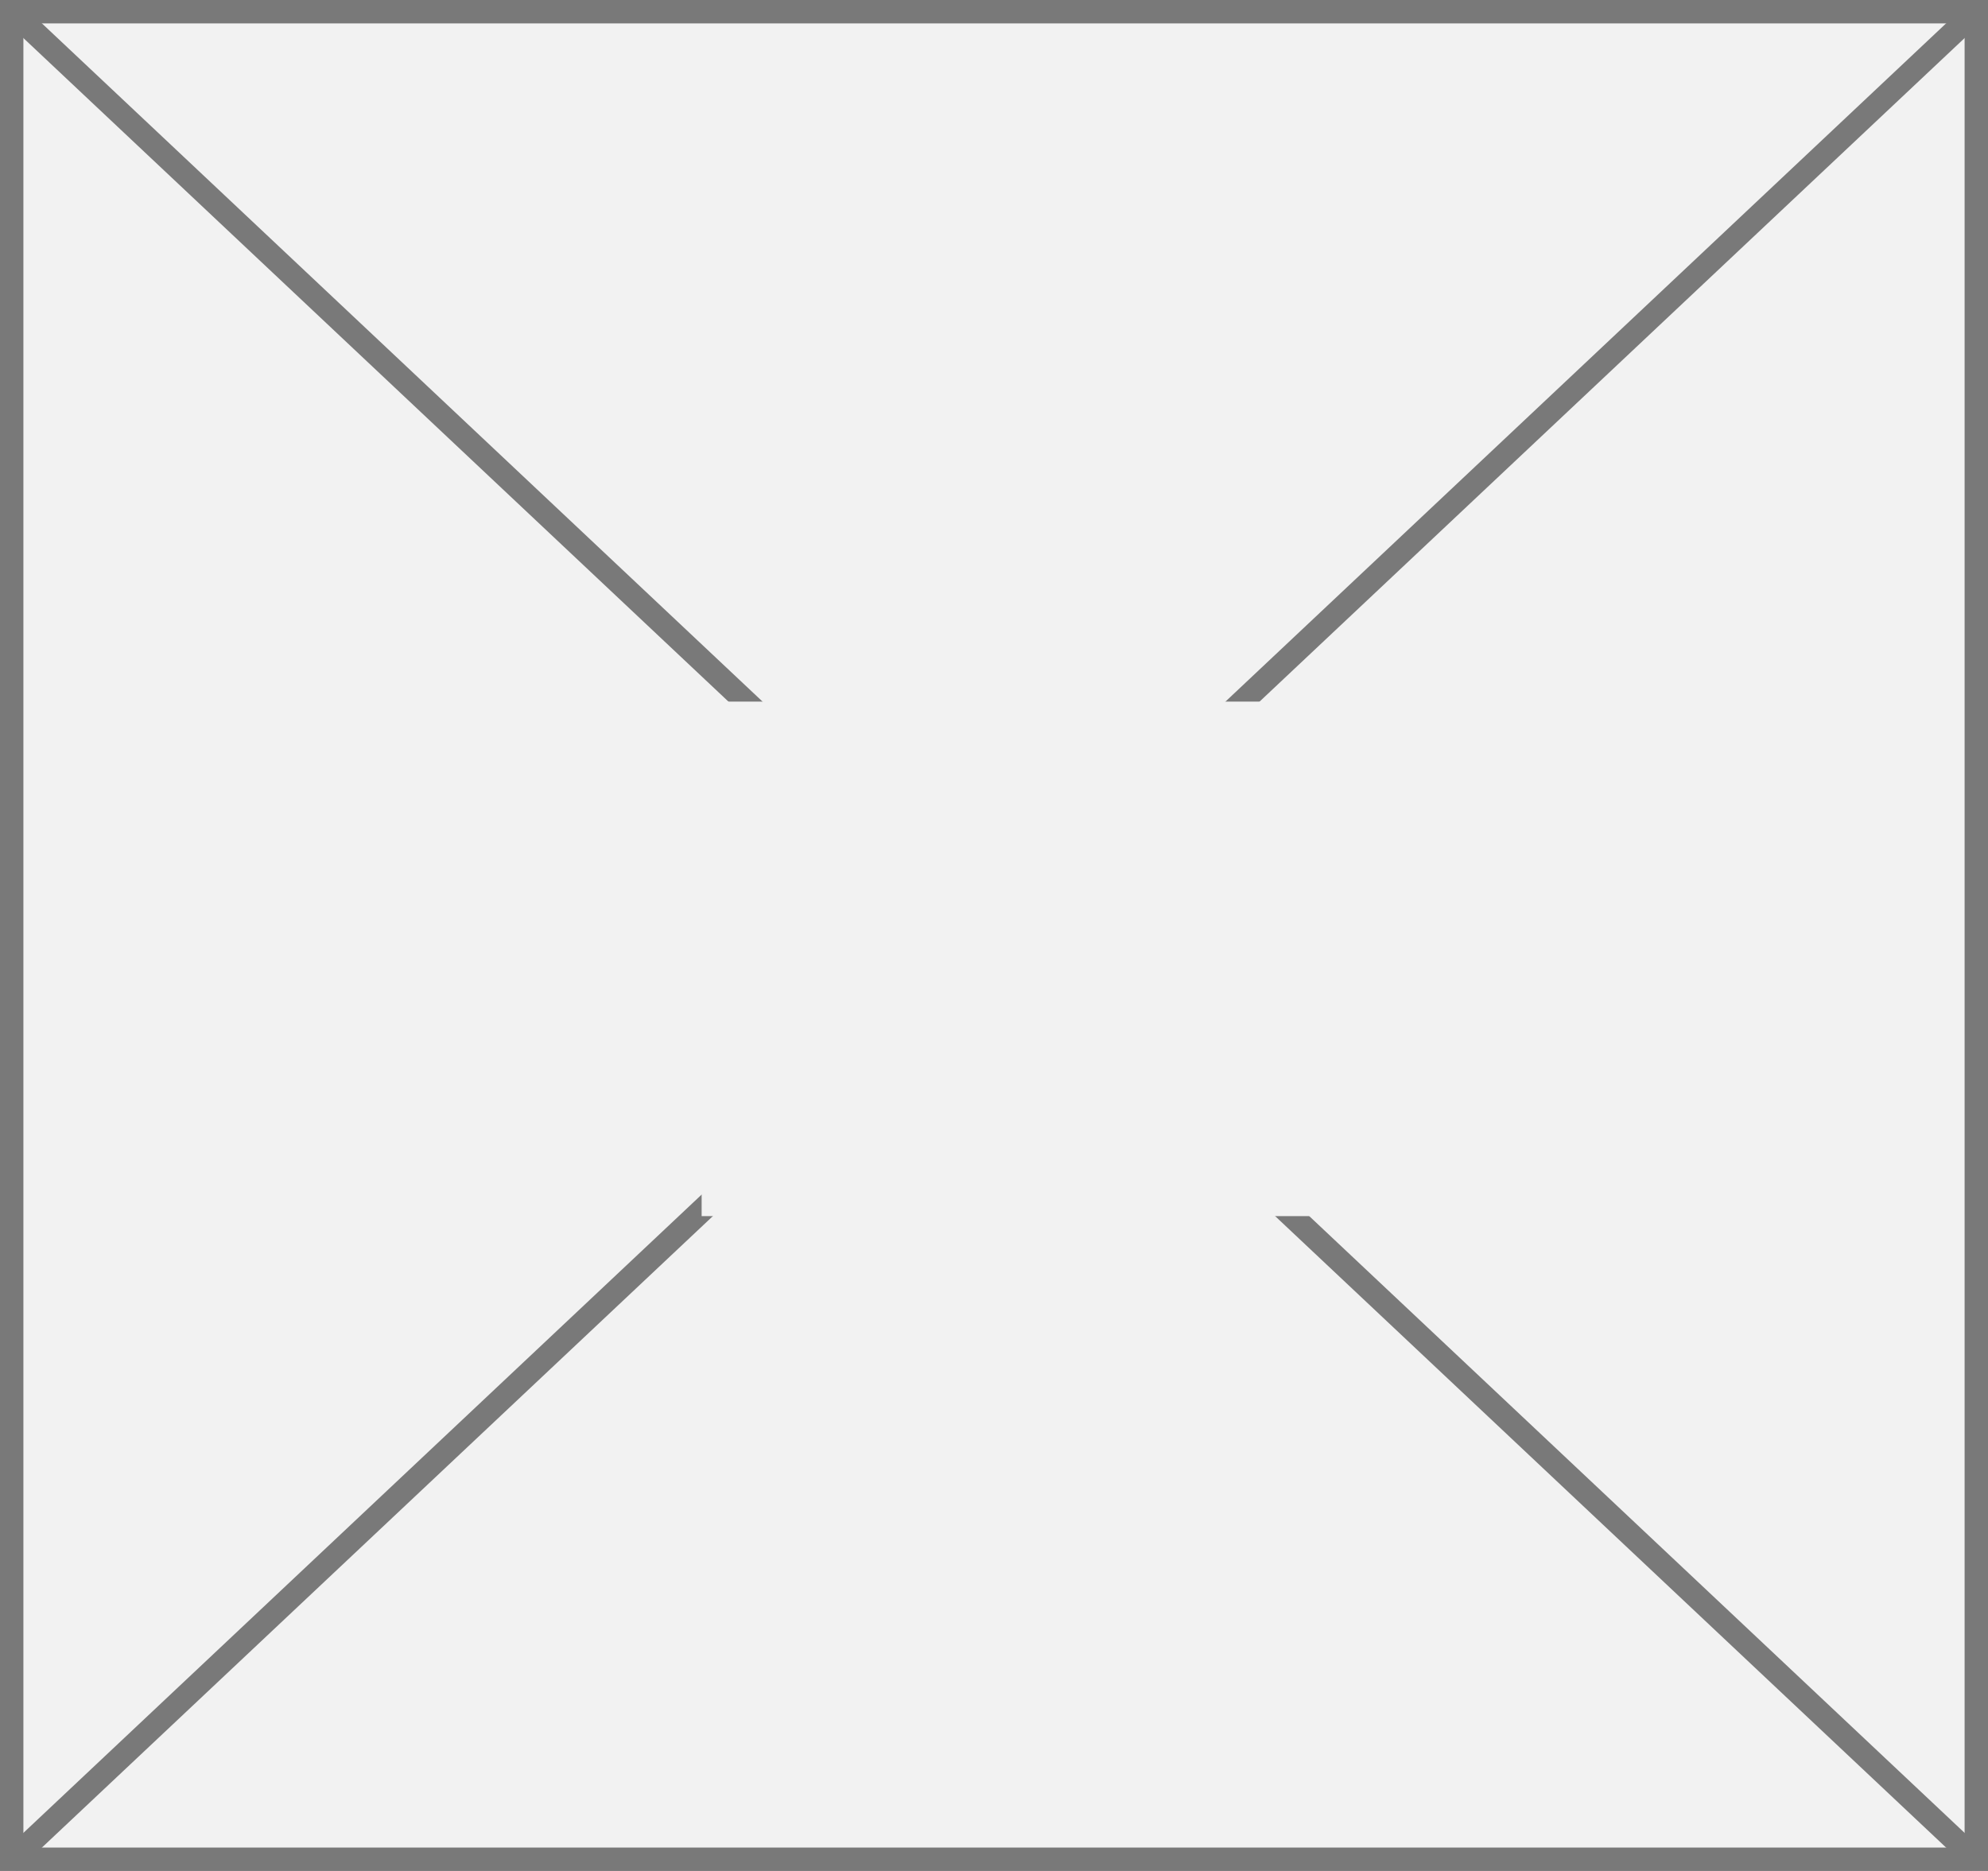
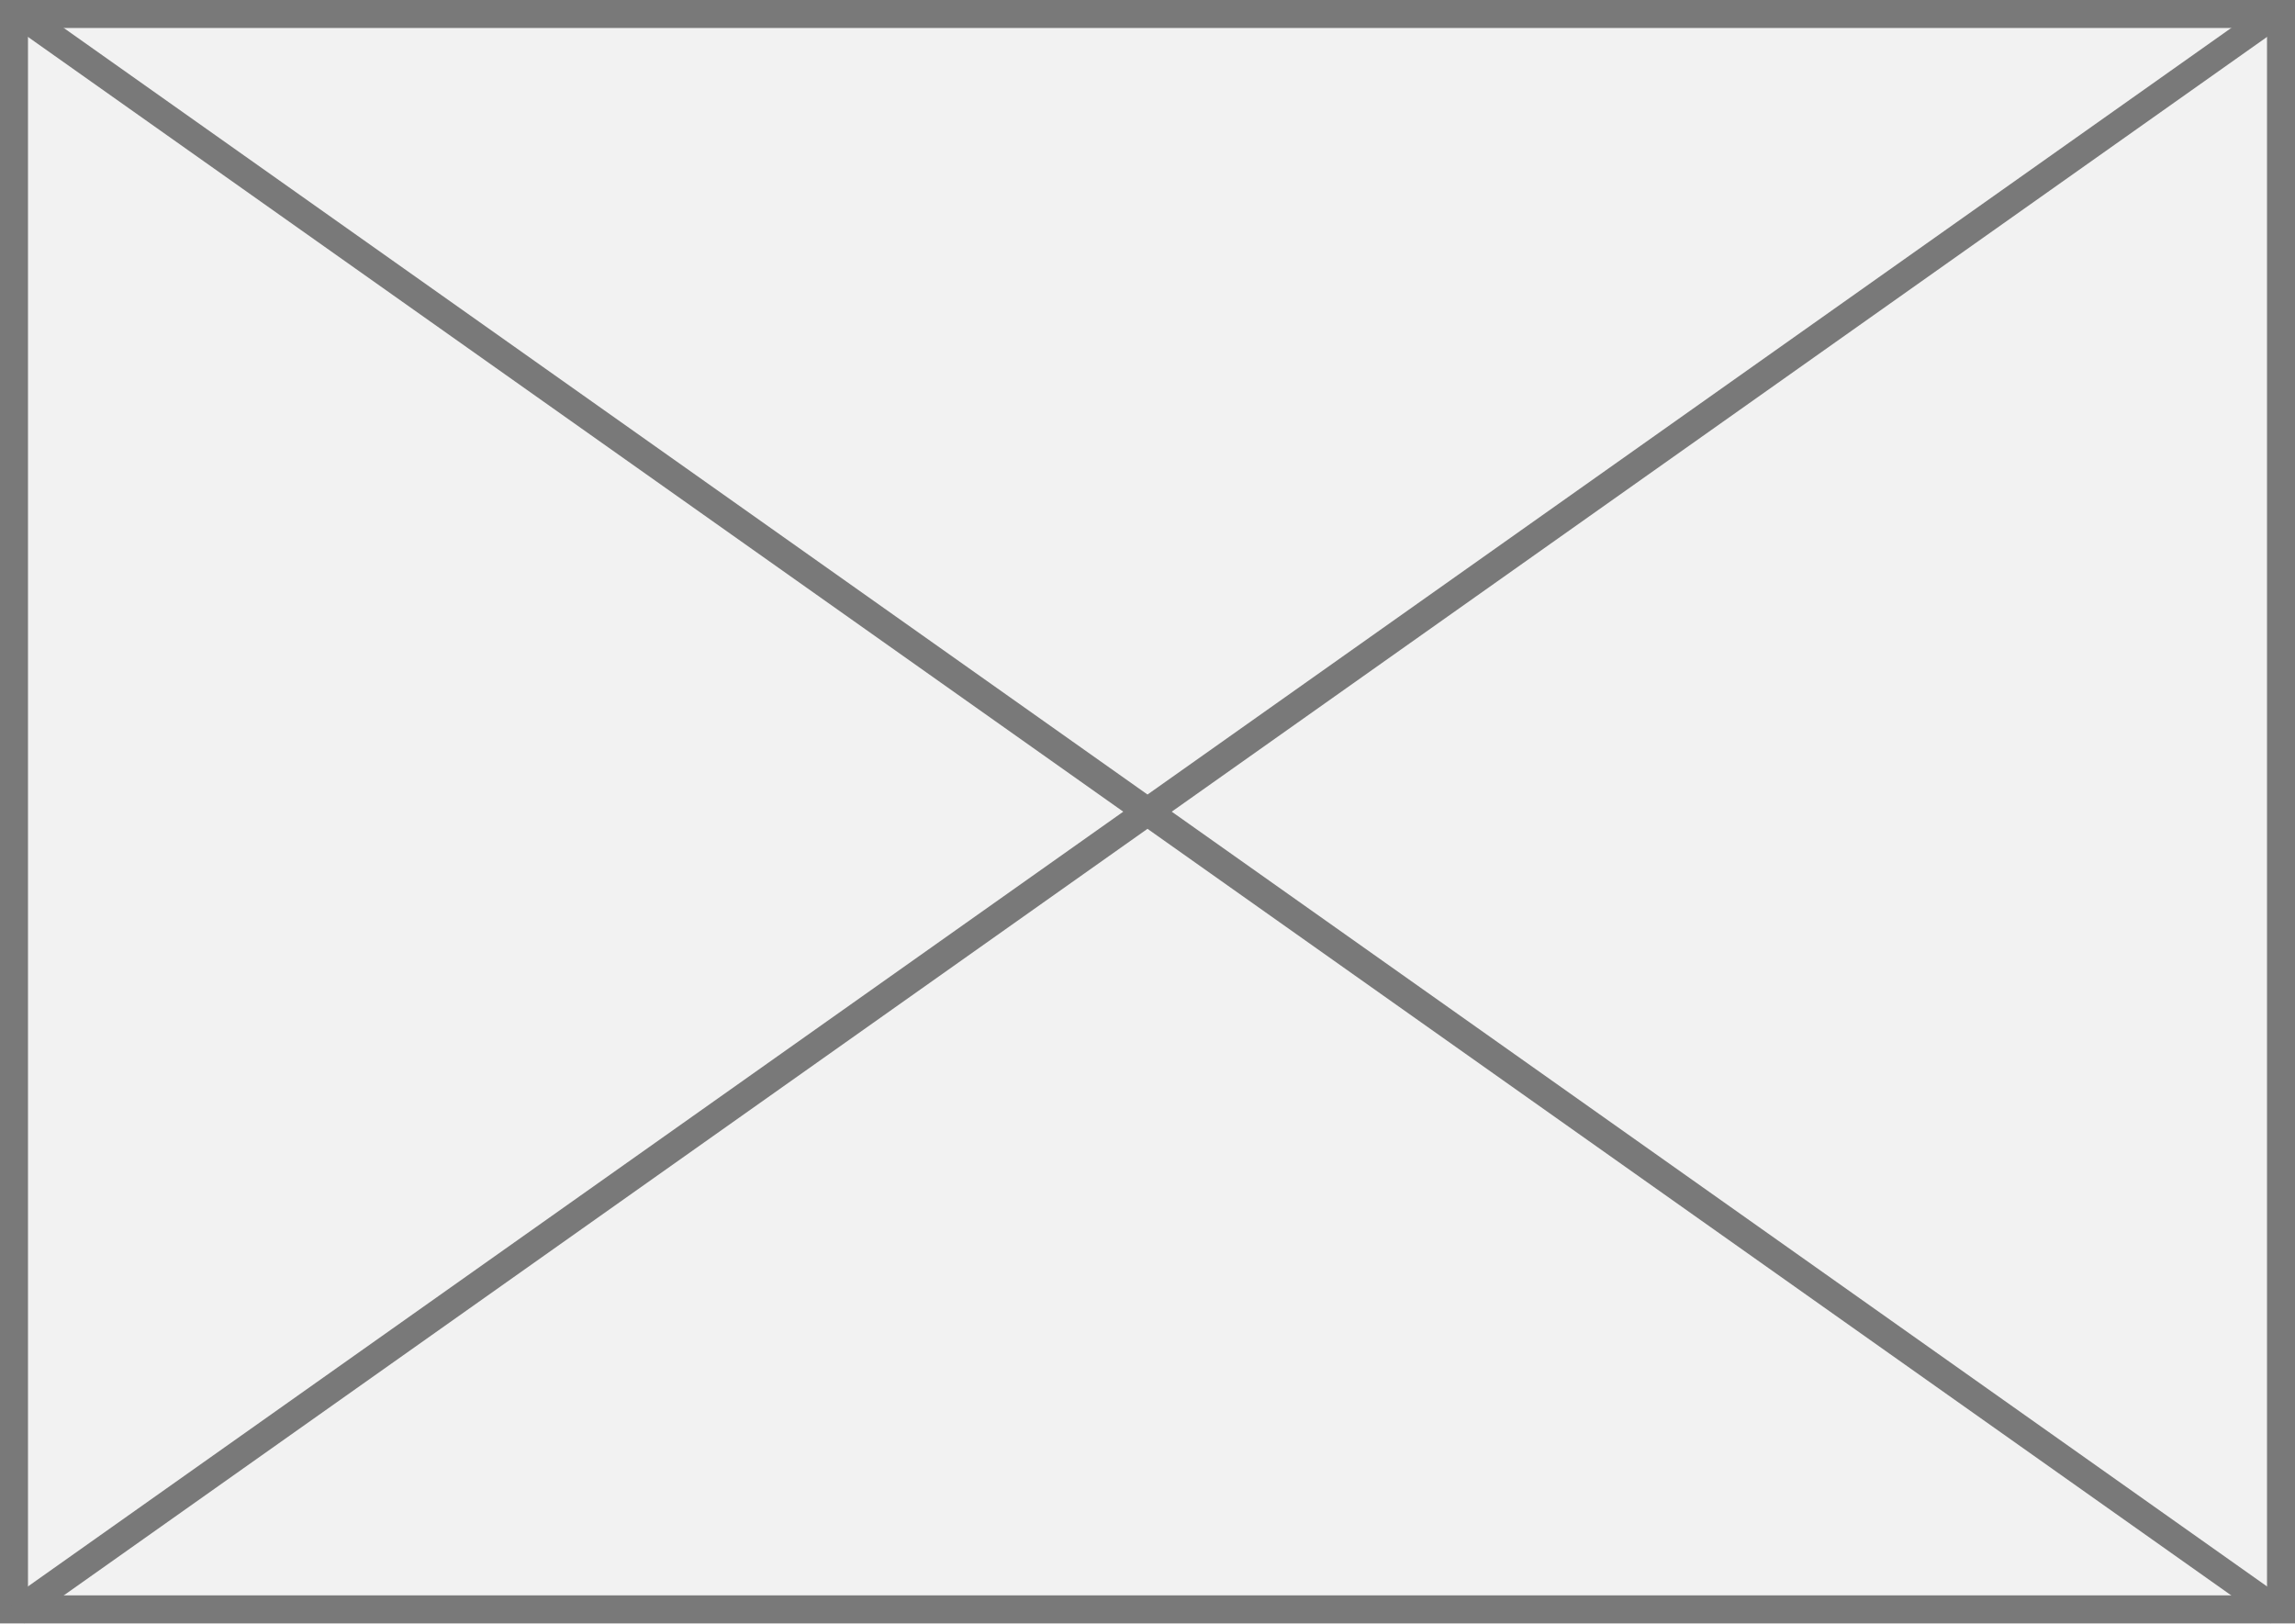
- <svg xmlns="http://www.w3.org/2000/svg" version="1.1" width="85px" height="80px">
-   <defs>
-     <mask fill="white" id="clip56">
-       <path d="M 98 778  L 125 778  L 125 800  L 98 800  Z M 68 748  L 153 748  L 153 828  L 68 828  Z " fill-rule="evenodd" />
-     </mask>
-   </defs>
-   <g transform="matrix(1 0 0 1 -68 -748 )">
-     <path d="M 68.5 748.5  L 152.5 748.5  L 152.5 827.5  L 68.5 827.5  L 68.5 748.5  Z " fill-rule="nonzero" fill="#f2f2f2" stroke="none" />
-     <path d="M 68.5 748.5  L 152.5 748.5  L 152.5 827.5  L 68.5 827.5  L 68.5 748.5  Z " stroke-width="1" stroke="#797979" fill="none" />
-     <path d="M 68.387 748.364  L 152.613 827.636  M 152.613 748.364  L 68.387 827.636  " stroke-width="1" stroke="#797979" fill="none" mask="url(#clip56)" />
+ <svg xmlns="http://www.w3.org/2000/svg" version="1.1" width="82px" height="58px">
+   <g transform="matrix(1 0 0 1 -1320 -103 )">
+     <path d="M 1320.5 103.5  L 1401.5 103.5  L 1401.5 160.5  L 1320.5 160.5  L 1320.5 103.5  Z " fill-rule="nonzero" fill="#f2f2f2" stroke="none" />
+     <path d="M 1320.5 103.5  L 1401.5 103.5  L 1401.5 160.5  L 1320.5 160.5  L 1320.5 103.5  Z " stroke-width="1" stroke="#797979" fill="none" />
+     <path d="M 1320.577 103.408  L 1401.423 160.592  M 1401.423 103.408  L 1320.577 160.592  " stroke-width="1" stroke="#797979" fill="none" />
  </g>
</svg>
